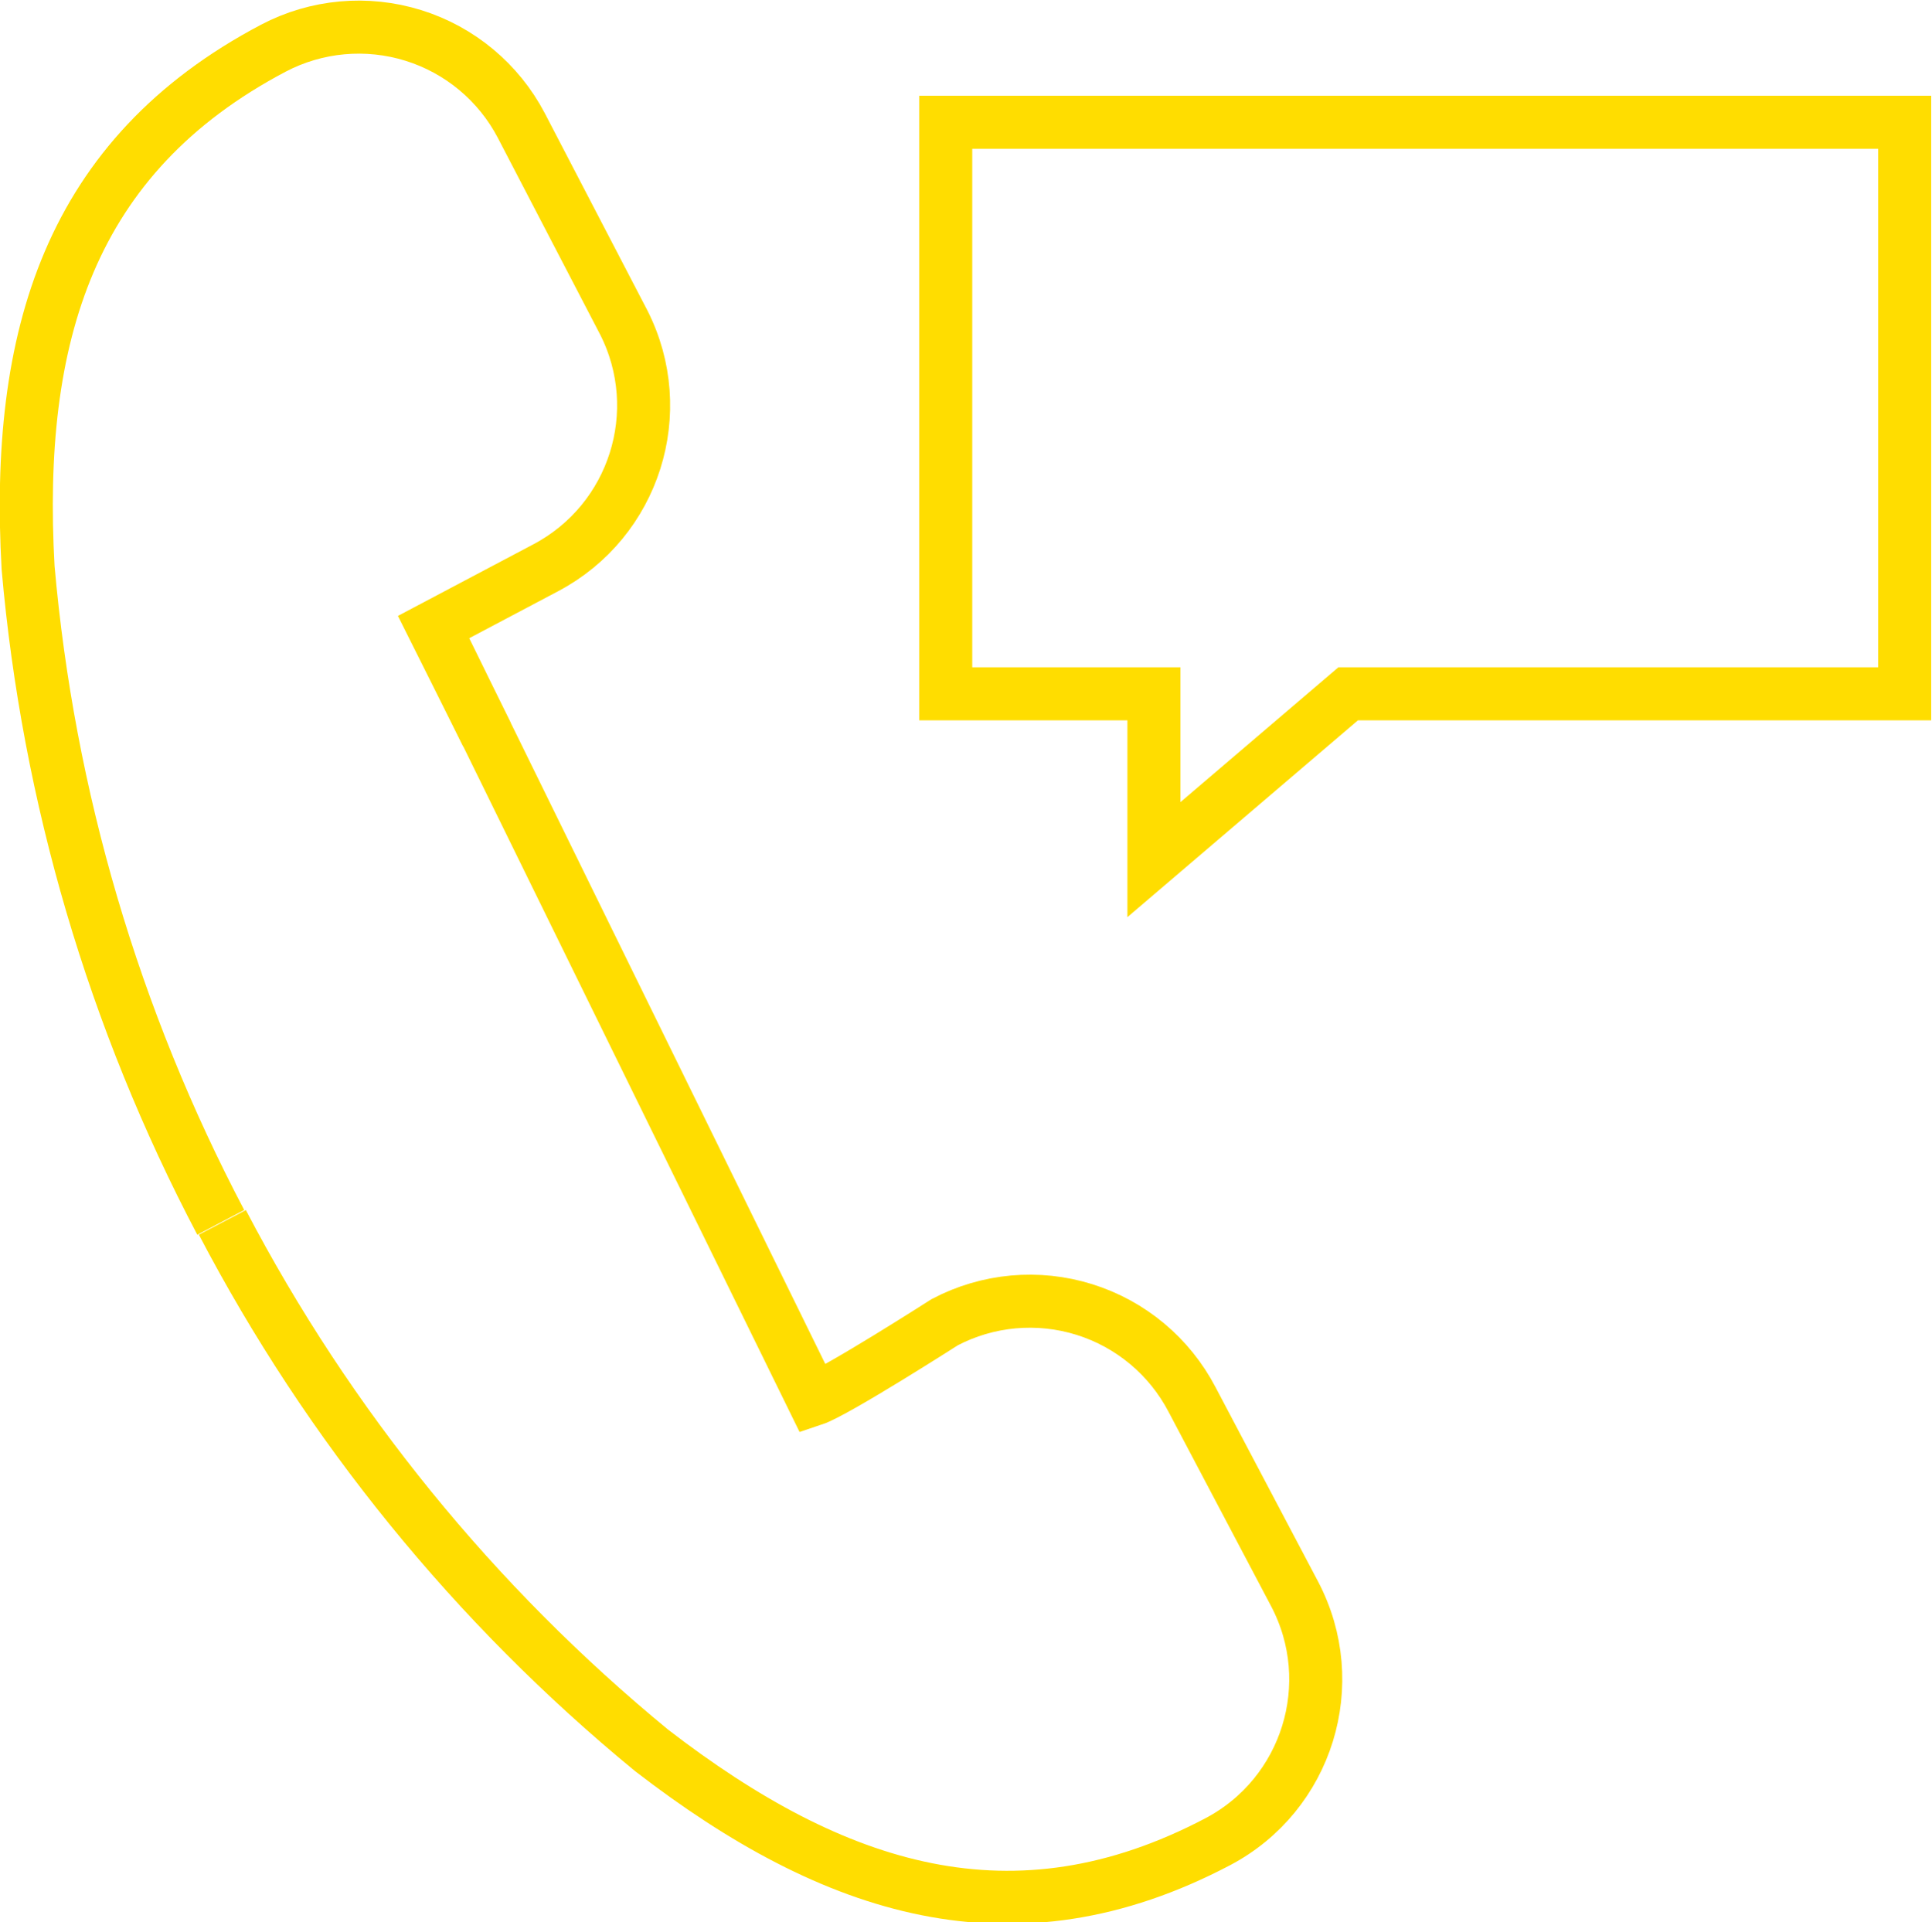
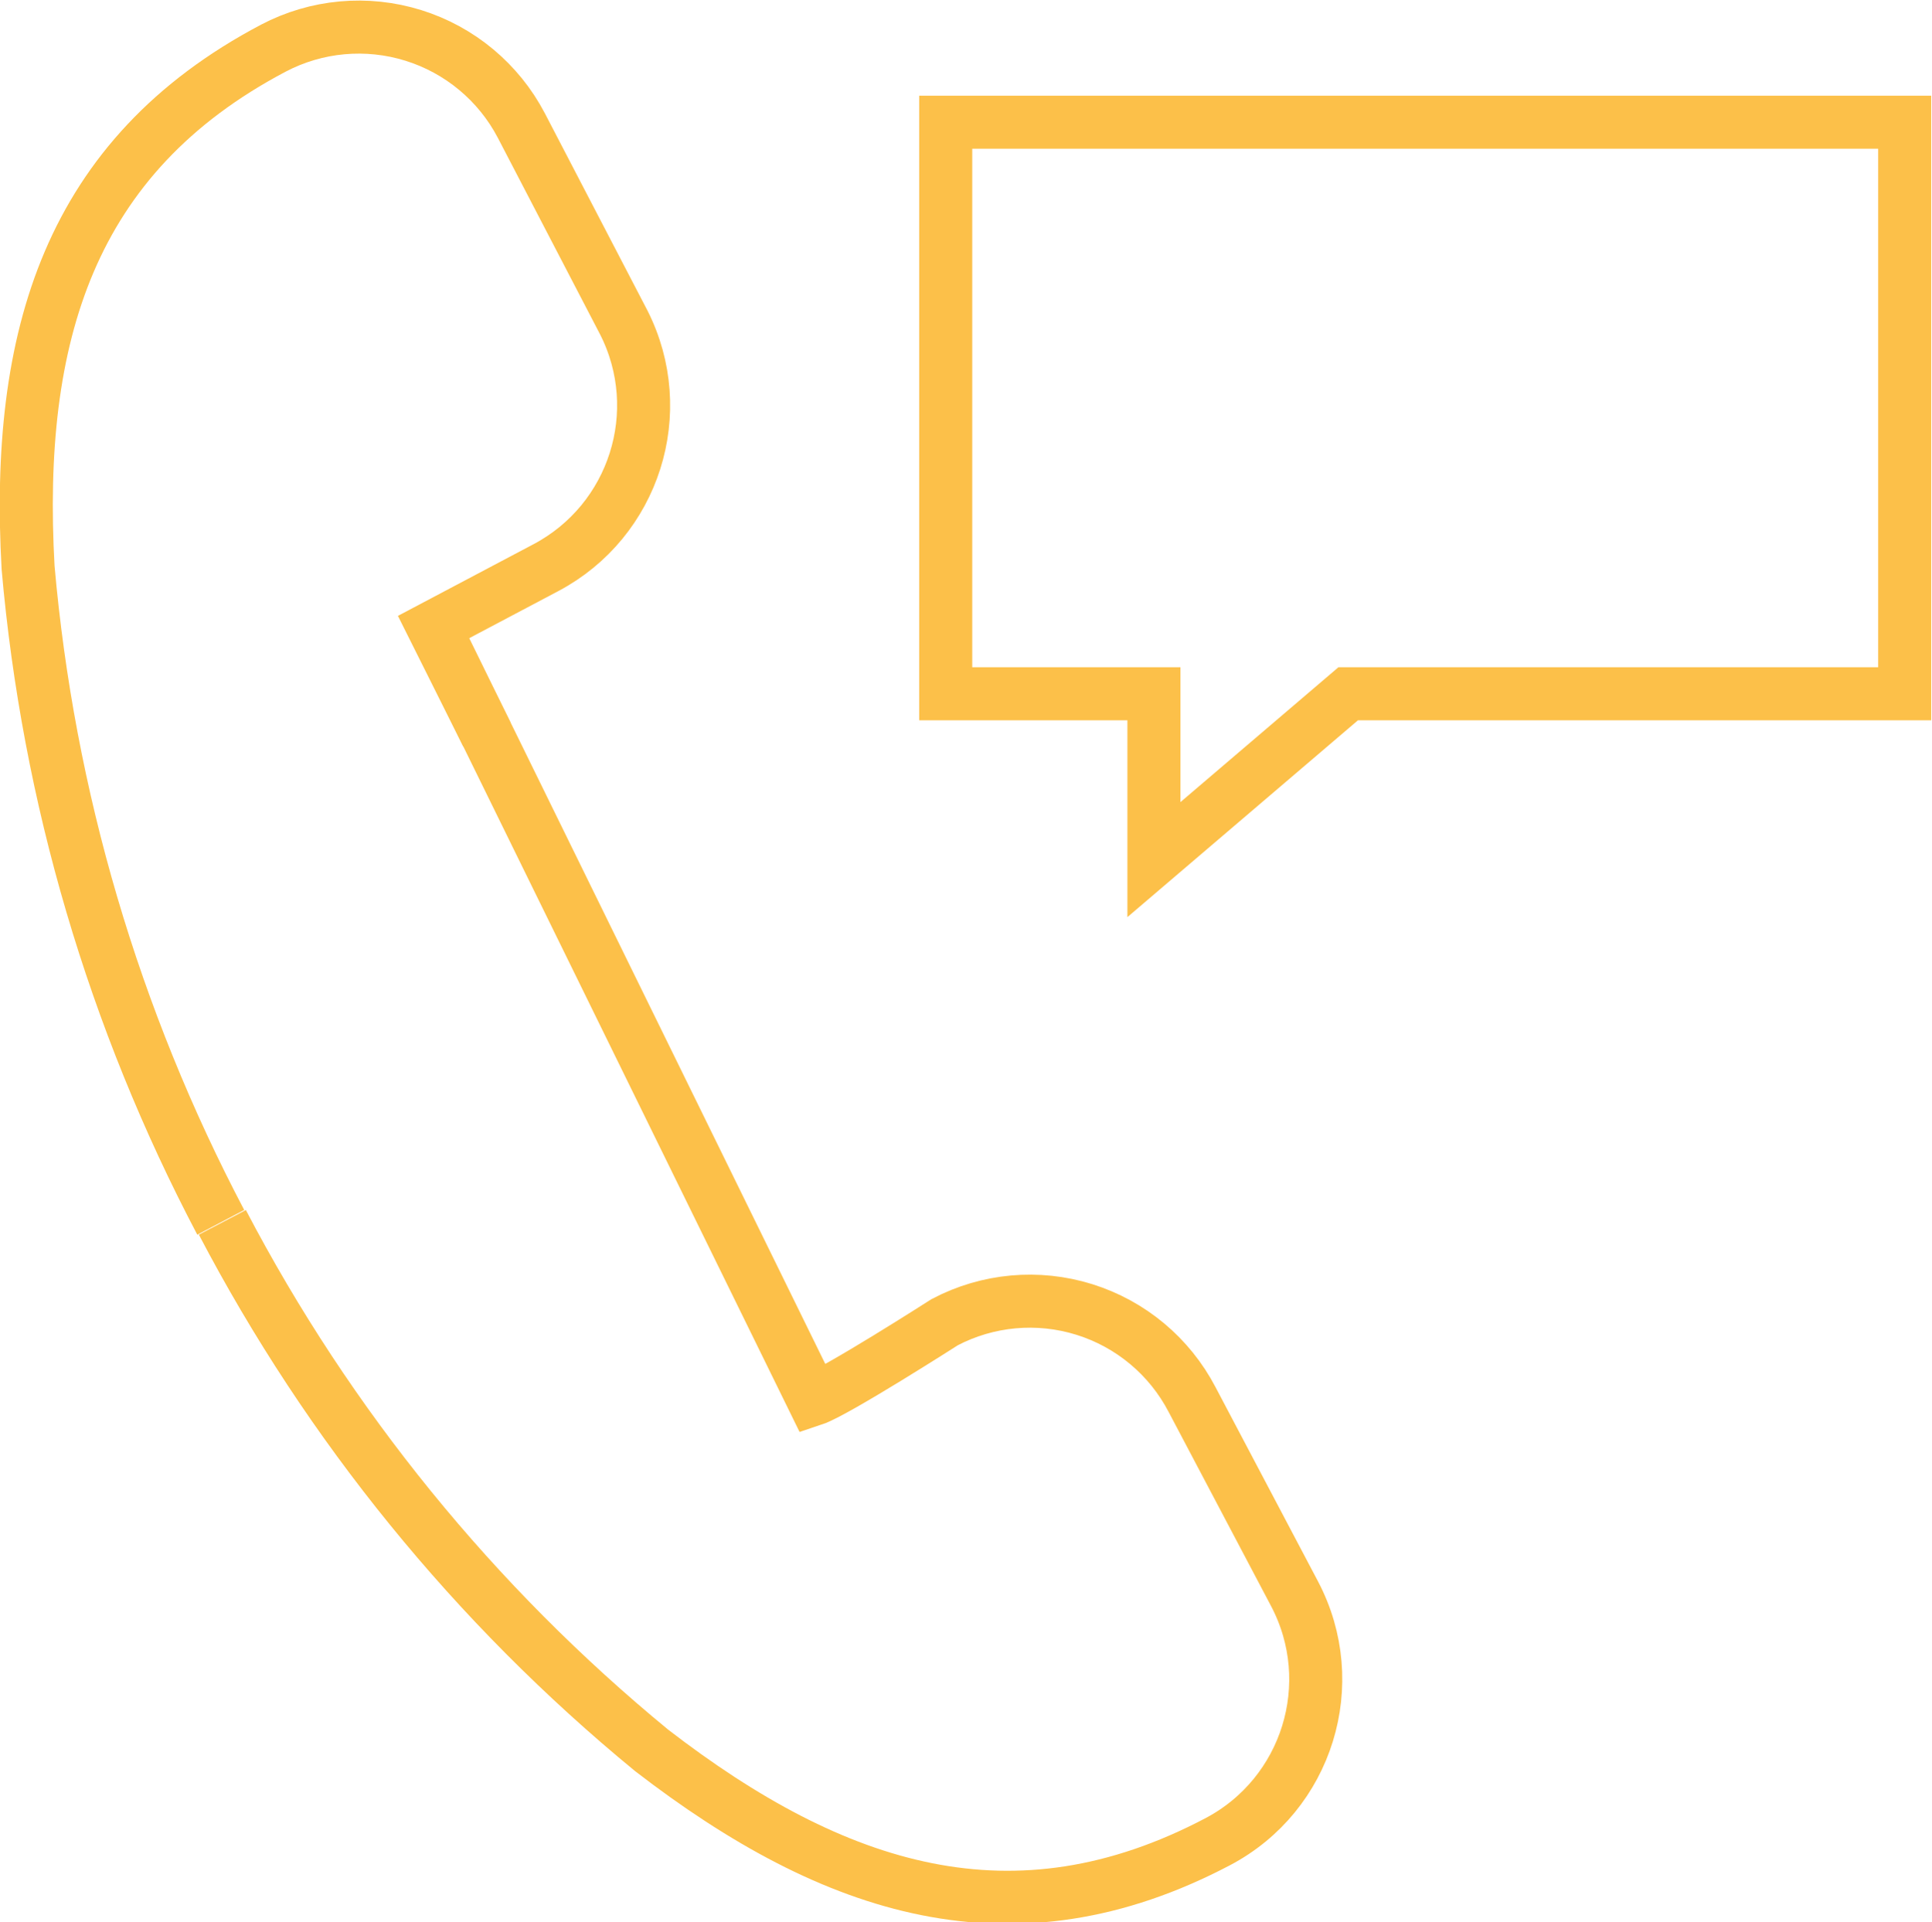
<svg xmlns="http://www.w3.org/2000/svg" width="72.822" height="72.448" viewBox="0 0 72.822 72.448">
-   <g transform="translate(0.495 0.525)">
-     <g transform="translate(0.496 0.498)">
-       <path d="M25.481,23.821v6.253l7.325-6.253H53.79V2.27H17.63V23.821Z" transform="translate(17.04 1.317)" fill="none" stroke="#fd0" stroke-miterlimit="10" stroke-width="2" />
-       <path d="M17.865,27.173l-2.024-4.047,4.249-2.246a6.92,6.92,0,0,0,2.934-9.248h0L19.161,4.206h0A6.92,6.92,0,0,0,9.812,1.292h0C2.1,5.359.079,12.178.564,20.879A65.239,65.239,0,0,0,7.829,45.567" transform="translate(-0.496 -0.498)" fill="none" stroke="#fd0" stroke-miterlimit="10" stroke-width="2" />
-       <path d="M12.143,11.68,26.429,40.8c.85-.283,4.958-2.914,4.958-2.914A6.9,6.9,0,0,1,40.715,40.8h0l3.865,7.325h0a6.92,6.92,0,0,1-2.894,9.349h0C34,61.52,27.238,59.354,20.338,54.032A64.429,64.429,0,0,1,4.15,34.121" transform="translate(3.243 10.948)" fill="none" stroke="#fd0" stroke-miterlimit="10" stroke-width="2" />
-     </g>
+   <g transform="translate(0.991 1.022)">
+     <path d="M25.481,23.821v6.253l7.325-6.253H53.79V2.27H17.63V23.821Z" transform="translate(17.04 1.317)" fill="none" stroke="#fcc049" stroke-miterlimit="10" stroke-width="2" />
+     <path d="M17.865,27.173l-2.024-4.047,4.249-2.246a6.92,6.92,0,0,0,2.934-9.248h0L19.161,4.206h0A6.92,6.92,0,0,0,9.812,1.292h0C2.1,5.359.079,12.178.564,20.879A65.239,65.239,0,0,0,7.829,45.567" transform="translate(-0.496 -0.498)" fill="none" stroke="#fcc049" stroke-miterlimit="10" stroke-width="2" />
+     <path d="M12.143,11.68,26.429,40.8c.85-.283,4.958-2.914,4.958-2.914A6.9,6.9,0,0,1,40.715,40.8h0l3.865,7.325h0a6.92,6.92,0,0,1-2.894,9.349h0C34,61.52,27.238,59.354,20.338,54.032A64.429,64.429,0,0,1,4.15,34.121" transform="translate(3.243 10.948)" fill="none" stroke="#fcc049" stroke-miterlimit="10" stroke-width="2" />
  </g>
</svg>
